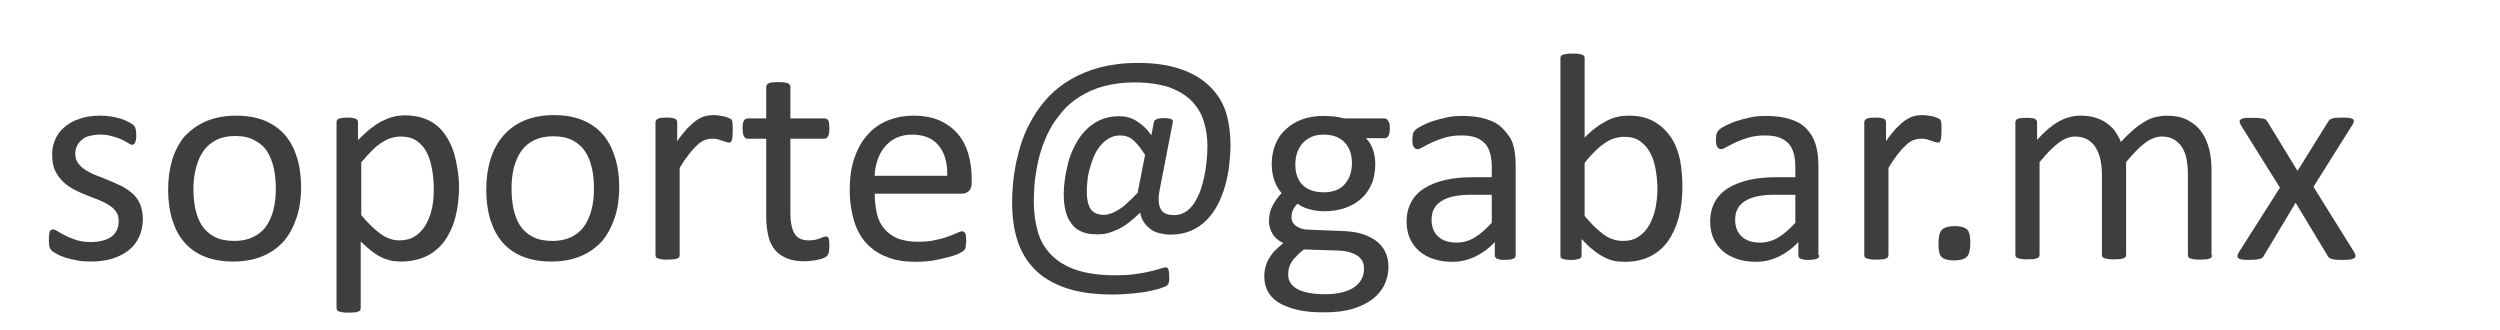
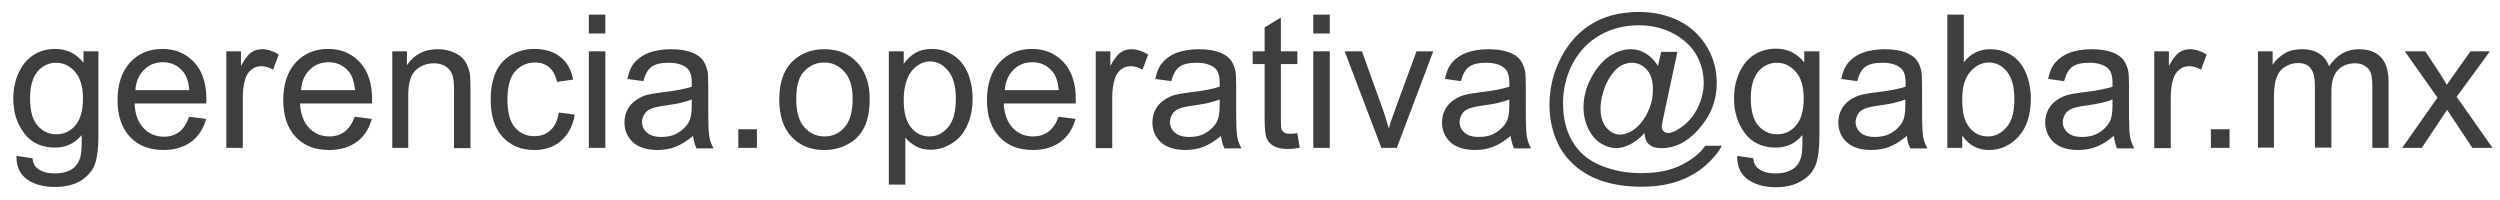
- <svg xmlns="http://www.w3.org/2000/svg" version="1.1" id="Capa_1" x="0px" y="0px" viewBox="0 0 91 12" style="enable-background:new 0 0 91 12;" xml:space="preserve">
+ <svg xmlns="http://www.w3.org/2000/svg" version="1.1" id="Capa_1" x="0px" y="0px" viewBox="0 0 94 7.5" style="enable-background:new 0 0 94 7.5;" xml:space="preserve">
  <style type="text/css">
	.st0{fill:#3F3E3E;}
</style>
  <g>
-     <path class="st0" d="M5.2,7.97c0,0.25-0.05,0.47-0.14,0.66C4.97,8.83,4.84,8.99,4.67,9.12s-0.37,0.23-0.6,0.3s-0.49,0.1-0.77,0.1   c-0.17,0-0.34-0.01-0.49-0.04c-0.16-0.03-0.29-0.06-0.42-0.1C2.27,9.34,2.16,9.3,2.08,9.25S1.93,9.17,1.89,9.13S1.82,9.05,1.8,8.98   S1.78,8.83,1.78,8.72c0-0.07,0-0.13,0.01-0.17C1.79,8.5,1.8,8.46,1.81,8.43s0.03-0.05,0.05-0.06C1.88,8.36,1.9,8.35,1.93,8.35   c0.04,0,0.1,0.02,0.17,0.07c0.08,0.05,0.17,0.1,0.29,0.16c0.11,0.06,0.25,0.11,0.4,0.16c0.15,0.05,0.33,0.07,0.53,0.07   c0.15,0,0.29-0.02,0.41-0.05s0.23-0.08,0.32-0.14S4.2,8.48,4.25,8.38c0.05-0.1,0.07-0.21,0.07-0.34c0-0.14-0.03-0.25-0.1-0.34   C4.15,7.6,4.06,7.52,3.94,7.45C3.83,7.38,3.7,7.32,3.55,7.26S3.26,7.15,3.11,7.09c-0.15-0.06-0.3-0.13-0.45-0.21   C2.52,6.8,2.39,6.71,2.28,6.6S2.07,6.35,2,6.2c-0.07-0.15-0.1-0.34-0.1-0.55C1.89,5.46,1.93,5.27,2,5.1   c0.07-0.17,0.18-0.33,0.33-0.46s0.33-0.24,0.55-0.31c0.22-0.08,0.48-0.12,0.77-0.12c0.13,0,0.26,0.01,0.39,0.03   s0.25,0.05,0.35,0.08c0.1,0.03,0.19,0.07,0.27,0.11c0.07,0.04,0.13,0.07,0.17,0.1C4.86,4.56,4.89,4.58,4.9,4.6   c0.01,0.02,0.02,0.05,0.03,0.07c0.01,0.03,0.01,0.06,0.02,0.1c0,0.04,0.01,0.09,0.01,0.15c0,0.06,0,0.11-0.01,0.16   C4.94,5.12,4.93,5.16,4.92,5.19C4.9,5.22,4.89,5.24,4.87,5.25S4.83,5.27,4.81,5.27c-0.03,0-0.08-0.02-0.14-0.06   S4.53,5.13,4.43,5.08S4.22,5,4.09,4.96C3.96,4.92,3.81,4.9,3.65,4.9c-0.15,0-0.28,0.02-0.4,0.05S3.04,5.03,2.97,5.1   C2.89,5.16,2.84,5.23,2.8,5.32C2.76,5.4,2.74,5.5,2.74,5.6c0,0.14,0.04,0.26,0.11,0.35S3.01,6.13,3.13,6.2s0.25,0.14,0.39,0.19   s0.3,0.12,0.45,0.18c0.15,0.06,0.3,0.13,0.45,0.2c0.15,0.08,0.28,0.17,0.4,0.27s0.21,0.24,0.28,0.39C5.16,7.58,5.2,7.76,5.2,7.97z" />
-     <path class="st0" d="M10.96,6.82c0,0.39-0.05,0.76-0.16,1.09s-0.26,0.62-0.46,0.86C10.13,9,9.88,9.19,9.57,9.32   c-0.31,0.13-0.67,0.2-1.08,0.2c-0.4,0-0.74-0.06-1.04-0.18c-0.3-0.12-0.54-0.29-0.74-0.52s-0.34-0.5-0.44-0.82s-0.15-0.69-0.15-1.1   c0-0.39,0.05-0.76,0.15-1.09c0.1-0.33,0.26-0.62,0.46-0.86C6.95,4.73,7.2,4.54,7.51,4.41c0.31-0.13,0.67-0.2,1.08-0.2   c0.4,0,0.74,0.06,1.04,0.18c0.29,0.12,0.54,0.29,0.74,0.52c0.2,0.23,0.34,0.5,0.44,0.82C10.91,6.05,10.96,6.41,10.96,6.82z    M10.04,6.88c0-0.26-0.02-0.51-0.07-0.74S9.84,5.7,9.73,5.52S9.46,5.21,9.27,5.11C9.08,5,8.84,4.95,8.56,4.95   C8.29,4.95,8.07,5,7.88,5.09C7.69,5.19,7.53,5.32,7.41,5.49c-0.12,0.17-0.21,0.37-0.27,0.6S7.04,6.58,7.04,6.85   c0,0.26,0.02,0.51,0.07,0.75c0.05,0.23,0.13,0.44,0.24,0.61s0.27,0.31,0.46,0.41c0.19,0.1,0.43,0.15,0.72,0.15   c0.26,0,0.49-0.05,0.68-0.14C9.4,8.54,9.56,8.41,9.68,8.25c0.12-0.17,0.21-0.37,0.27-0.6C10.01,7.41,10.04,7.16,10.04,6.88z" />
-     <path class="st0" d="M16.71,6.79c0,0.42-0.05,0.8-0.14,1.14c-0.09,0.34-0.23,0.62-0.4,0.86c-0.18,0.23-0.4,0.42-0.66,0.54   s-0.56,0.19-0.9,0.19c-0.14,0-0.28-0.01-0.4-0.04c-0.12-0.03-0.24-0.07-0.36-0.13c-0.12-0.06-0.23-0.14-0.35-0.23   c-0.11-0.09-0.24-0.2-0.37-0.33v2.42c0,0.03-0.01,0.05-0.02,0.08s-0.04,0.04-0.07,0.05s-0.08,0.03-0.13,0.03s-0.13,0.01-0.22,0.01   c-0.09,0-0.16,0-0.21-0.01s-0.1-0.02-0.14-0.03c-0.03-0.01-0.06-0.03-0.07-0.05c-0.01-0.02-0.02-0.05-0.02-0.08V4.45   c0-0.03,0.01-0.06,0.02-0.08s0.03-0.04,0.06-0.05c0.03-0.01,0.07-0.02,0.12-0.03c0.05,0,0.11-0.01,0.18-0.01   c0.08,0,0.14,0,0.19,0.01c0.05,0.01,0.09,0.02,0.12,0.03c0.03,0.01,0.05,0.03,0.07,0.05c0.01,0.02,0.02,0.05,0.02,0.08V5.1   c0.15-0.15,0.29-0.28,0.42-0.39c0.14-0.11,0.27-0.2,0.41-0.28c0.14-0.07,0.28-0.13,0.42-0.17c0.14-0.04,0.3-0.06,0.46-0.06   c0.35,0,0.65,0.07,0.9,0.2s0.45,0.32,0.6,0.56c0.16,0.24,0.27,0.51,0.34,0.82S16.71,6.44,16.71,6.79z M15.79,6.9   c0-0.25-0.02-0.49-0.06-0.72c-0.04-0.23-0.1-0.44-0.19-0.62s-0.21-0.32-0.37-0.43c-0.15-0.11-0.35-0.16-0.58-0.16   c-0.12,0-0.23,0.02-0.34,0.05c-0.11,0.03-0.23,0.09-0.34,0.16c-0.12,0.07-0.24,0.17-0.36,0.29s-0.26,0.27-0.4,0.44v1.92   c0.25,0.3,0.48,0.52,0.7,0.68c0.22,0.16,0.45,0.24,0.69,0.24c0.22,0,0.42-0.05,0.58-0.16s0.29-0.25,0.39-0.43   c0.1-0.18,0.17-0.38,0.22-0.6C15.77,7.35,15.79,7.12,15.79,6.9z" />
-     <path class="st0" d="M22.54,6.82c0,0.39-0.05,0.76-0.16,1.09s-0.26,0.62-0.46,0.86C21.71,9,21.46,9.19,21.15,9.32   c-0.31,0.13-0.67,0.2-1.08,0.2c-0.4,0-0.74-0.06-1.04-0.18c-0.3-0.12-0.54-0.29-0.74-0.52s-0.34-0.5-0.44-0.82s-0.15-0.69-0.15-1.1   c0-0.39,0.05-0.76,0.15-1.09c0.1-0.33,0.26-0.62,0.46-0.86c0.21-0.24,0.46-0.43,0.77-0.56c0.31-0.13,0.67-0.2,1.08-0.2   c0.4,0,0.74,0.06,1.04,0.18c0.29,0.12,0.54,0.29,0.74,0.52c0.2,0.23,0.34,0.5,0.44,0.82C22.49,6.05,22.54,6.41,22.54,6.82z    M21.62,6.88c0-0.26-0.02-0.51-0.07-0.74s-0.13-0.44-0.24-0.61s-0.26-0.31-0.46-0.42c-0.19-0.1-0.43-0.15-0.72-0.15   c-0.26,0-0.49,0.05-0.68,0.14c-0.19,0.09-0.35,0.22-0.47,0.39c-0.12,0.17-0.21,0.37-0.27,0.6s-0.09,0.49-0.09,0.76   c0,0.26,0.02,0.51,0.07,0.75c0.05,0.23,0.13,0.44,0.24,0.61s0.27,0.31,0.46,0.41c0.19,0.1,0.43,0.15,0.72,0.15   c0.26,0,0.49-0.05,0.68-0.14c0.19-0.09,0.35-0.22,0.47-0.39c0.12-0.17,0.21-0.37,0.27-0.6C21.59,7.41,21.62,7.16,21.62,6.88z" />
-     <path class="st0" d="M26.67,4.77c0,0.08,0,0.15-0.01,0.2c0,0.05-0.01,0.1-0.02,0.13s-0.02,0.05-0.04,0.07   c-0.02,0.02-0.04,0.02-0.07,0.02s-0.06-0.01-0.1-0.02c-0.04-0.02-0.09-0.03-0.14-0.05c-0.05-0.02-0.11-0.03-0.17-0.05   s-0.13-0.02-0.21-0.02c-0.09,0-0.18,0.02-0.26,0.05s-0.18,0.09-0.27,0.18c-0.09,0.08-0.19,0.19-0.3,0.33s-0.22,0.3-0.34,0.5v3.18   c0,0.03-0.01,0.05-0.02,0.07s-0.04,0.04-0.07,0.05s-0.08,0.03-0.13,0.03s-0.13,0.01-0.22,0.01c-0.09,0-0.16,0-0.21-0.01   s-0.1-0.02-0.14-0.03c-0.03-0.01-0.06-0.03-0.07-0.05c-0.01-0.02-0.02-0.04-0.02-0.07V4.45c0-0.03,0.01-0.05,0.02-0.07   s0.03-0.04,0.06-0.05C23.96,4.31,24,4.3,24.05,4.29c0.05,0,0.12-0.01,0.2-0.01c0.08,0,0.14,0,0.2,0.01   c0.05,0.01,0.09,0.02,0.12,0.03c0.03,0.02,0.05,0.03,0.06,0.05c0.01,0.02,0.02,0.04,0.02,0.07v0.7c0.13-0.19,0.26-0.35,0.37-0.47   c0.12-0.12,0.23-0.22,0.33-0.29c0.1-0.07,0.21-0.12,0.31-0.15c0.1-0.03,0.2-0.04,0.31-0.04c0.05,0,0.1,0,0.16,0.01   c0.06,0.01,0.12,0.02,0.19,0.03c0.06,0.01,0.12,0.03,0.17,0.05c0.05,0.02,0.09,0.04,0.11,0.05s0.04,0.04,0.04,0.05   c0.01,0.02,0.01,0.04,0.02,0.06c0,0.02,0.01,0.06,0.01,0.11C26.67,4.62,26.67,4.69,26.67,4.77z" />
-     <path class="st0" d="M30.19,8.93c0,0.1-0.01,0.19-0.02,0.25c-0.01,0.06-0.04,0.11-0.06,0.13s-0.07,0.06-0.13,0.08   c-0.06,0.03-0.12,0.05-0.2,0.06c-0.07,0.02-0.15,0.03-0.23,0.04s-0.16,0.02-0.25,0.02c-0.25,0-0.47-0.03-0.64-0.1   s-0.33-0.17-0.44-0.3c-0.11-0.13-0.2-0.3-0.25-0.51c-0.05-0.21-0.08-0.45-0.08-0.73V5.05h-0.68c-0.05,0-0.1-0.03-0.13-0.09   s-0.05-0.15-0.05-0.28c0-0.07,0-0.12,0.01-0.17c0.01-0.05,0.02-0.08,0.04-0.12s0.03-0.05,0.06-0.06c0.02-0.01,0.05-0.02,0.08-0.02   h0.67V3.16c0-0.02,0.01-0.05,0.02-0.07c0.01-0.02,0.04-0.04,0.07-0.06c0.03-0.02,0.08-0.03,0.14-0.03   c0.06-0.01,0.13-0.01,0.21-0.01c0.09,0,0.16,0,0.22,0.01c0.06,0.01,0.1,0.02,0.13,0.03c0.03,0.02,0.06,0.04,0.07,0.06   s0.02,0.04,0.02,0.07v1.15h1.24c0.03,0,0.05,0.01,0.08,0.02s0.04,0.03,0.06,0.06c0.02,0.03,0.03,0.07,0.03,0.12s0.01,0.1,0.01,0.17   c0,0.13-0.02,0.22-0.05,0.28s-0.08,0.09-0.13,0.09h-1.24v2.7c0,0.33,0.05,0.58,0.15,0.75c0.1,0.17,0.27,0.25,0.53,0.25   c0.08,0,0.16-0.01,0.22-0.02c0.06-0.02,0.12-0.03,0.17-0.05s0.09-0.04,0.13-0.05c0.04-0.02,0.07-0.02,0.1-0.02   c0.02,0,0.04,0,0.05,0.01c0.02,0.01,0.03,0.03,0.04,0.05c0.01,0.03,0.02,0.06,0.02,0.1S30.19,8.87,30.19,8.93z" />
-     <path class="st0" d="M35.37,6.66c0,0.14-0.04,0.24-0.11,0.3c-0.07,0.06-0.15,0.09-0.24,0.09h-3.18c0,0.27,0.03,0.51,0.08,0.73   c0.05,0.21,0.14,0.4,0.27,0.55s0.29,0.27,0.49,0.35c0.2,0.08,0.45,0.12,0.74,0.12c0.23,0,0.44-0.02,0.62-0.06   c0.18-0.04,0.34-0.08,0.47-0.13c0.13-0.05,0.24-0.09,0.32-0.13c0.08-0.04,0.15-0.06,0.19-0.06c0.02,0,0.05,0.01,0.07,0.02   c0.02,0.01,0.03,0.03,0.05,0.06c0.01,0.03,0.02,0.06,0.02,0.11s0.01,0.1,0.01,0.16c0,0.05,0,0.09-0.01,0.12S35.15,8.97,35.15,9   c0,0.03-0.01,0.05-0.03,0.07c-0.01,0.02-0.03,0.04-0.05,0.06C35.05,9.15,35,9.18,34.9,9.23s-0.22,0.09-0.38,0.13   s-0.33,0.08-0.53,0.12c-0.2,0.03-0.42,0.05-0.65,0.05c-0.4,0-0.75-0.05-1.04-0.17c-0.3-0.11-0.55-0.28-0.75-0.49   s-0.36-0.49-0.46-0.82c-0.1-0.33-0.16-0.71-0.16-1.15c0-0.42,0.05-0.79,0.16-1.12s0.26-0.61,0.46-0.84C31.75,4.7,32,4.52,32.28,4.4   c0.29-0.12,0.61-0.19,0.96-0.19c0.38,0,0.7,0.06,0.97,0.18c0.27,0.12,0.49,0.29,0.66,0.49s0.3,0.45,0.38,0.73   c0.08,0.28,0.12,0.57,0.12,0.89V6.66z M34.48,6.4c0.01-0.47-0.09-0.83-0.31-1.1c-0.22-0.27-0.54-0.4-0.97-0.4   c-0.22,0-0.41,0.04-0.58,0.12c-0.17,0.08-0.3,0.19-0.42,0.33c-0.11,0.14-0.2,0.29-0.26,0.48c-0.06,0.18-0.1,0.37-0.1,0.57H34.48z" />
-     <path class="st0" d="M44.79,5.29c0,0.24-0.02,0.49-0.05,0.75c-0.03,0.25-0.08,0.5-0.15,0.74s-0.16,0.47-0.27,0.68   s-0.25,0.4-0.41,0.56c-0.16,0.16-0.35,0.29-0.56,0.38c-0.21,0.09-0.46,0.14-0.73,0.14c-0.15,0-0.28-0.02-0.41-0.05   s-0.24-0.08-0.33-0.15s-0.18-0.15-0.24-0.25c-0.07-0.1-0.11-0.22-0.14-0.35C41.36,7.88,41.22,8,41.09,8.1   c-0.13,0.1-0.27,0.19-0.4,0.25s-0.26,0.11-0.38,0.14c-0.12,0.03-0.24,0.04-0.36,0.04c-0.15,0-0.29-0.01-0.41-0.04   s-0.22-0.08-0.31-0.13C39.14,8.3,39.06,8.22,39,8.14s-0.12-0.18-0.16-0.29s-0.07-0.22-0.09-0.35s-0.03-0.27-0.03-0.42   c0-0.15,0.01-0.33,0.04-0.53c0.02-0.2,0.07-0.4,0.12-0.62s0.14-0.42,0.24-0.62s0.22-0.38,0.37-0.54c0.15-0.16,0.32-0.29,0.53-0.39   s0.44-0.15,0.71-0.15c0.11,0,0.22,0.01,0.33,0.04c0.11,0.03,0.21,0.07,0.3,0.13c0.1,0.06,0.19,0.13,0.28,0.21s0.18,0.19,0.27,0.31   l0.09-0.47c0.01-0.05,0.05-0.09,0.1-0.11c0.05-0.03,0.14-0.04,0.28-0.04c0.06,0,0.12,0,0.16,0.01c0.04,0.01,0.08,0.02,0.1,0.03   s0.04,0.03,0.05,0.05c0.01,0.02,0.01,0.04,0,0.06l-0.48,2.47c-0.06,0.31-0.04,0.54,0.04,0.69s0.25,0.22,0.49,0.22   c0.15,0,0.28-0.04,0.4-0.11s0.22-0.17,0.31-0.3s0.16-0.27,0.23-0.44c0.06-0.17,0.11-0.34,0.15-0.53s0.07-0.37,0.09-0.57   s0.03-0.38,0.03-0.56c0-0.31-0.04-0.61-0.13-0.89c-0.08-0.28-0.23-0.53-0.43-0.74s-0.48-0.38-0.82-0.51C42.24,3.07,41.81,3,41.3,3   c-0.42,0-0.8,0.05-1.13,0.14c-0.33,0.09-0.62,0.22-0.87,0.38s-0.47,0.34-0.64,0.55S38.32,4.5,38.2,4.74   c-0.12,0.23-0.22,0.47-0.3,0.72s-0.13,0.48-0.17,0.71s-0.07,0.44-0.08,0.64c-0.01,0.2-0.02,0.37-0.02,0.51   c0,0.4,0.05,0.76,0.14,1.09c0.09,0.33,0.25,0.61,0.48,0.85s0.53,0.43,0.91,0.56s0.86,0.2,1.43,0.2c0.26,0,0.5-0.01,0.71-0.04   s0.4-0.06,0.55-0.1c0.16-0.03,0.28-0.07,0.38-0.1s0.16-0.05,0.2-0.05c0.02,0,0.04,0.01,0.06,0.02c0.02,0.01,0.03,0.03,0.04,0.06   c0.01,0.03,0.02,0.06,0.02,0.1s0.01,0.09,0.01,0.15c0,0.05,0,0.09,0,0.12c0,0.03-0.01,0.06-0.01,0.09   c-0.01,0.03-0.02,0.05-0.03,0.07c-0.01,0.02-0.03,0.04-0.05,0.06s-0.08,0.04-0.19,0.08c-0.1,0.04-0.24,0.07-0.41,0.11   c-0.17,0.04-0.38,0.07-0.61,0.09s-0.49,0.04-0.77,0.04c-0.67,0-1.24-0.08-1.7-0.24c-0.46-0.16-0.84-0.38-1.13-0.68   c-0.29-0.29-0.5-0.65-0.63-1.06s-0.19-0.87-0.19-1.38c0-0.19,0.01-0.4,0.03-0.64c0.02-0.24,0.06-0.5,0.11-0.77   c0.06-0.27,0.13-0.55,0.23-0.84c0.1-0.28,0.23-0.56,0.39-0.83c0.16-0.27,0.35-0.53,0.58-0.77c0.23-0.24,0.5-0.45,0.81-0.63   c0.31-0.18,0.66-0.32,1.06-0.43c0.4-0.1,0.85-0.16,1.36-0.16c0.59,0,1.09,0.07,1.52,0.21c0.43,0.14,0.78,0.34,1.06,0.6   s0.49,0.57,0.62,0.94C44.73,4.42,44.79,4.84,44.79,5.29z M41.68,5.64c-0.14-0.23-0.28-0.4-0.42-0.53s-0.31-0.18-0.49-0.18   c-0.15,0-0.29,0.04-0.41,0.11s-0.23,0.17-0.32,0.28s-0.17,0.25-0.23,0.39c-0.06,0.15-0.11,0.3-0.15,0.45   c-0.04,0.15-0.07,0.3-0.08,0.45C39.56,6.77,39.56,6.89,39.56,7c0,0.26,0.05,0.47,0.14,0.61c0.1,0.14,0.26,0.21,0.48,0.21   c0.09,0,0.17-0.02,0.26-0.05s0.18-0.08,0.28-0.14s0.21-0.14,0.32-0.25c0.11-0.1,0.24-0.22,0.37-0.36L41.68,5.64z" />
-     <path class="st0" d="M50.59,4.67c0,0.12-0.02,0.22-0.05,0.27C50.51,5,50.46,5.03,50.41,5.03h-0.69c0.13,0.13,0.21,0.27,0.26,0.43   c0.05,0.16,0.08,0.32,0.08,0.49c0,0.28-0.04,0.53-0.13,0.74s-0.22,0.4-0.38,0.54c-0.17,0.15-0.36,0.26-0.59,0.34   c-0.23,0.08-0.48,0.12-0.76,0.12c-0.2,0-0.38-0.03-0.56-0.08c-0.18-0.05-0.31-0.12-0.41-0.2c-0.06,0.06-0.12,0.14-0.16,0.22   c-0.04,0.08-0.06,0.18-0.06,0.29c0,0.12,0.06,0.23,0.17,0.31c0.12,0.08,0.27,0.13,0.46,0.13l1.26,0.05   c0.24,0.01,0.46,0.04,0.66,0.1c0.2,0.06,0.37,0.14,0.52,0.25s0.26,0.24,0.34,0.4s0.12,0.34,0.12,0.56c0,0.22-0.05,0.43-0.14,0.63   c-0.09,0.2-0.24,0.38-0.43,0.53c-0.19,0.15-0.44,0.27-0.73,0.36s-0.65,0.13-1.05,0.13c-0.39,0-0.72-0.03-1-0.1   c-0.27-0.07-0.5-0.16-0.67-0.27s-0.3-0.25-0.38-0.41s-0.12-0.33-0.12-0.52c0-0.12,0.01-0.23,0.04-0.34   c0.03-0.11,0.07-0.22,0.13-0.32c0.06-0.1,0.13-0.2,0.22-0.29c0.09-0.09,0.19-0.18,0.3-0.27c-0.18-0.09-0.31-0.2-0.39-0.34   c-0.08-0.14-0.13-0.28-0.13-0.44c0-0.22,0.04-0.41,0.13-0.58s0.2-0.33,0.33-0.46c-0.11-0.13-0.2-0.28-0.26-0.45   c-0.06-0.17-0.1-0.37-0.1-0.6c0-0.28,0.05-0.52,0.14-0.74s0.22-0.4,0.39-0.55s0.36-0.27,0.59-0.35c0.23-0.08,0.48-0.12,0.75-0.12   c0.15,0,0.28,0.01,0.41,0.02c0.13,0.02,0.25,0.04,0.36,0.07h1.46c0.06,0,0.11,0.03,0.14,0.09C50.58,4.46,50.59,4.55,50.59,4.67z    M49.65,9.78c0-0.21-0.08-0.37-0.25-0.48c-0.17-0.11-0.4-0.17-0.69-0.18l-1.25-0.04c-0.11,0.09-0.21,0.17-0.28,0.26   C47.1,9.41,47.04,9.49,47,9.56s-0.07,0.15-0.09,0.22C46.9,9.85,46.89,9.92,46.89,10c0,0.23,0.12,0.41,0.35,0.53   s0.57,0.18,0.99,0.18c0.27,0,0.49-0.03,0.67-0.08c0.18-0.05,0.33-0.12,0.44-0.21s0.19-0.18,0.24-0.3   C49.63,10.01,49.65,9.9,49.65,9.78z M49.21,5.95c0-0.33-0.09-0.59-0.27-0.77C48.76,4.99,48.5,4.9,48.17,4.9   c-0.17,0-0.32,0.03-0.45,0.09c-0.13,0.06-0.23,0.14-0.32,0.24c-0.08,0.1-0.15,0.22-0.19,0.35c-0.04,0.13-0.06,0.27-0.06,0.41   c0,0.32,0.09,0.57,0.27,0.75C47.6,6.91,47.86,7,48.18,7c0.18,0,0.33-0.03,0.46-0.08s0.24-0.13,0.32-0.23   c0.08-0.1,0.15-0.21,0.19-0.34C49.19,6.22,49.21,6.09,49.21,5.95z" />
-     <path class="st0" d="M55.17,9.29c0,0.04-0.01,0.08-0.04,0.1s-0.07,0.04-0.12,0.05c-0.05,0.01-0.12,0.02-0.22,0.02   c-0.09,0-0.17,0-0.22-0.02c-0.06-0.01-0.1-0.03-0.12-0.05s-0.04-0.05-0.04-0.1V8.81c-0.21,0.23-0.45,0.4-0.71,0.53   c-0.26,0.12-0.53,0.19-0.82,0.19c-0.25,0-0.48-0.03-0.69-0.1c-0.21-0.07-0.38-0.16-0.53-0.29c-0.14-0.12-0.26-0.28-0.34-0.46   c-0.08-0.18-0.12-0.39-0.12-0.62c0-0.27,0.06-0.51,0.17-0.71c0.11-0.2,0.27-0.37,0.48-0.5s0.46-0.23,0.76-0.3s0.64-0.1,1.02-0.1   h0.67V6.07c0-0.19-0.02-0.35-0.06-0.49s-0.1-0.26-0.19-0.36C53.95,5.12,53.84,5.05,53.7,5c-0.14-0.05-0.31-0.07-0.52-0.07   c-0.22,0-0.41,0.03-0.59,0.08c-0.17,0.05-0.33,0.11-0.46,0.17c-0.13,0.06-0.24,0.12-0.33,0.17c-0.09,0.05-0.15,0.08-0.2,0.08   c-0.03,0-0.05-0.01-0.08-0.02c-0.02-0.01-0.04-0.04-0.06-0.06c-0.02-0.03-0.03-0.07-0.04-0.11s-0.01-0.09-0.01-0.15   c0-0.09,0.01-0.16,0.02-0.21c0.01-0.05,0.04-0.1,0.09-0.15c0.05-0.05,0.13-0.1,0.25-0.16s0.25-0.12,0.41-0.17s0.32-0.09,0.5-0.13   s0.37-0.05,0.55-0.05c0.35,0,0.64,0.04,0.89,0.12s0.44,0.19,0.59,0.35S55,5.02,55.07,5.24s0.1,0.49,0.1,0.79V9.29z M54.29,7.09   h-0.76c-0.24,0-0.45,0.02-0.63,0.06s-0.33,0.1-0.45,0.18c-0.12,0.08-0.21,0.18-0.26,0.29c-0.06,0.11-0.08,0.24-0.08,0.39   c0,0.25,0.08,0.45,0.24,0.6c0.16,0.15,0.38,0.22,0.67,0.22c0.23,0,0.45-0.06,0.65-0.18c0.2-0.12,0.41-0.3,0.63-0.54V7.09z" />
-     <path class="st0" d="M61.24,6.81c0,0.42-0.05,0.79-0.14,1.13c-0.09,0.33-0.23,0.62-0.4,0.86c-0.18,0.24-0.4,0.42-0.65,0.54   s-0.55,0.19-0.89,0.19c-0.15,0-0.3-0.01-0.43-0.04c-0.13-0.03-0.26-0.08-0.38-0.15c-0.13-0.07-0.25-0.15-0.38-0.26   c-0.13-0.1-0.26-0.23-0.4-0.38v0.59c0,0.03-0.01,0.05-0.02,0.08s-0.04,0.04-0.07,0.05s-0.07,0.02-0.12,0.03   c-0.05,0.01-0.11,0.01-0.19,0.01c-0.07,0-0.13,0-0.18-0.01s-0.09-0.02-0.12-0.03s-0.05-0.03-0.06-0.05S56.8,9.32,56.8,9.29V2.11   c0-0.03,0.01-0.05,0.02-0.07c0.01-0.02,0.04-0.04,0.07-0.05c0.03-0.01,0.08-0.02,0.14-0.03c0.06-0.01,0.13-0.01,0.21-0.01   c0.09,0,0.16,0,0.22,0.01c0.06,0.01,0.1,0.02,0.13,0.03c0.03,0.01,0.06,0.03,0.07,0.05s0.02,0.05,0.02,0.07v2.9   c0.14-0.15,0.28-0.27,0.42-0.37c0.13-0.1,0.27-0.18,0.4-0.25s0.26-0.11,0.39-0.14s0.27-0.04,0.41-0.04c0.35,0,0.65,0.07,0.9,0.21   c0.25,0.14,0.45,0.33,0.61,0.56c0.16,0.23,0.27,0.51,0.34,0.82C61.21,6.12,61.24,6.46,61.24,6.81z M60.33,6.91   c0-0.25-0.02-0.49-0.06-0.72c-0.04-0.23-0.1-0.44-0.2-0.62c-0.09-0.18-0.22-0.32-0.37-0.43s-0.35-0.16-0.58-0.16   c-0.12,0-0.23,0.02-0.34,0.05c-0.11,0.03-0.23,0.09-0.34,0.16c-0.12,0.08-0.23,0.17-0.36,0.29c-0.12,0.12-0.26,0.27-0.4,0.45v1.93   c0.25,0.3,0.48,0.52,0.7,0.68c0.22,0.16,0.46,0.23,0.7,0.23c0.22,0,0.41-0.05,0.57-0.16c0.16-0.11,0.29-0.25,0.39-0.43   c0.1-0.18,0.17-0.38,0.22-0.6C60.3,7.36,60.33,7.13,60.33,6.91z" />
-     <path class="st0" d="M66.22,9.29c0,0.04-0.01,0.08-0.04,0.1s-0.07,0.04-0.12,0.05c-0.05,0.01-0.12,0.02-0.22,0.02   c-0.09,0-0.17,0-0.22-0.02c-0.06-0.01-0.1-0.03-0.12-0.05s-0.04-0.05-0.04-0.1V8.81c-0.21,0.23-0.45,0.4-0.71,0.53   c-0.26,0.12-0.53,0.19-0.82,0.19c-0.25,0-0.48-0.03-0.69-0.1c-0.21-0.07-0.38-0.16-0.53-0.29c-0.14-0.12-0.26-0.28-0.34-0.46   c-0.08-0.18-0.12-0.39-0.12-0.62c0-0.27,0.06-0.51,0.17-0.71c0.11-0.2,0.27-0.37,0.48-0.5s0.46-0.23,0.76-0.3s0.64-0.1,1.02-0.1   h0.67V6.07c0-0.19-0.02-0.35-0.06-0.49s-0.1-0.26-0.19-0.36C65,5.12,64.89,5.05,64.75,5c-0.14-0.05-0.31-0.07-0.52-0.07   c-0.22,0-0.41,0.03-0.59,0.08c-0.17,0.05-0.33,0.11-0.46,0.17c-0.13,0.06-0.24,0.12-0.33,0.17c-0.09,0.05-0.15,0.08-0.2,0.08   c-0.03,0-0.05-0.01-0.08-0.02c-0.02-0.01-0.04-0.04-0.06-0.06c-0.02-0.03-0.03-0.07-0.04-0.11s-0.01-0.09-0.01-0.15   c0-0.09,0.01-0.16,0.02-0.21c0.01-0.05,0.04-0.1,0.09-0.15c0.05-0.05,0.13-0.1,0.25-0.16s0.25-0.12,0.41-0.17s0.32-0.09,0.5-0.13   s0.37-0.05,0.55-0.05c0.35,0,0.64,0.04,0.89,0.12s0.44,0.19,0.59,0.35s0.26,0.34,0.33,0.57s0.1,0.49,0.1,0.79V9.29z M65.34,7.09   h-0.76c-0.24,0-0.45,0.02-0.63,0.06s-0.33,0.1-0.45,0.18c-0.12,0.08-0.21,0.18-0.26,0.29c-0.06,0.11-0.08,0.24-0.08,0.39   c0,0.25,0.08,0.45,0.24,0.6c0.16,0.15,0.38,0.22,0.67,0.22c0.23,0,0.45-0.06,0.65-0.18c0.2-0.12,0.41-0.3,0.63-0.54V7.09z" />
-     <path class="st0" d="M70.67,4.77c0,0.08,0,0.15-0.01,0.2c0,0.05-0.01,0.1-0.02,0.13s-0.02,0.05-0.04,0.07   c-0.02,0.02-0.04,0.02-0.07,0.02s-0.06-0.01-0.1-0.02c-0.04-0.02-0.09-0.03-0.14-0.05c-0.05-0.02-0.11-0.03-0.17-0.05   s-0.13-0.02-0.21-0.02c-0.09,0-0.18,0.02-0.26,0.05s-0.18,0.09-0.27,0.18c-0.09,0.08-0.19,0.19-0.3,0.33s-0.22,0.3-0.34,0.5v3.18   c0,0.03-0.01,0.05-0.02,0.07s-0.04,0.04-0.07,0.05s-0.08,0.03-0.13,0.03s-0.13,0.01-0.22,0.01c-0.09,0-0.16,0-0.21-0.01   s-0.1-0.02-0.14-0.03c-0.03-0.01-0.06-0.03-0.07-0.05c-0.01-0.02-0.02-0.04-0.02-0.07V4.45c0-0.03,0.01-0.05,0.02-0.07   s0.03-0.04,0.06-0.05C67.96,4.31,68,4.3,68.05,4.29c0.05,0,0.12-0.01,0.2-0.01c0.08,0,0.14,0,0.2,0.01   c0.05,0.01,0.09,0.02,0.12,0.03c0.03,0.02,0.05,0.03,0.06,0.05c0.01,0.02,0.02,0.04,0.02,0.07v0.7c0.13-0.19,0.26-0.35,0.37-0.47   c0.12-0.12,0.23-0.22,0.33-0.29c0.1-0.07,0.21-0.12,0.31-0.15c0.1-0.03,0.2-0.04,0.31-0.04c0.05,0,0.1,0,0.16,0.01   c0.06,0.01,0.12,0.02,0.19,0.03c0.06,0.01,0.12,0.03,0.17,0.05c0.05,0.02,0.09,0.04,0.11,0.05s0.04,0.04,0.04,0.05   c0.01,0.02,0.01,0.04,0.02,0.06c0,0.02,0.01,0.06,0.01,0.11C70.67,4.62,70.67,4.69,70.67,4.77z" />
-     <path class="st0" d="M71.72,8.84c0,0.25-0.04,0.42-0.13,0.51c-0.08,0.08-0.24,0.13-0.46,0.13c-0.21,0-0.36-0.04-0.45-0.12   s-0.12-0.25-0.12-0.49c0-0.25,0.04-0.42,0.13-0.51c0.08-0.08,0.24-0.13,0.46-0.13c0.21,0,0.36,0.04,0.45,0.12   C71.68,8.42,71.72,8.59,71.72,8.84z" />
-     <path class="st0" d="M80.52,9.29c0,0.03-0.01,0.05-0.02,0.07s-0.04,0.04-0.07,0.05s-0.08,0.03-0.13,0.03s-0.13,0.01-0.21,0.01   c-0.09,0-0.16,0-0.22-0.01s-0.1-0.02-0.14-0.03c-0.03-0.01-0.06-0.03-0.07-0.05s-0.02-0.04-0.02-0.07V6.35   c0-0.2-0.02-0.39-0.05-0.56s-0.09-0.31-0.17-0.44c-0.08-0.12-0.18-0.21-0.3-0.28s-0.27-0.1-0.43-0.1c-0.2,0-0.41,0.08-0.62,0.24   c-0.21,0.16-0.43,0.39-0.68,0.69v3.38c0,0.03-0.01,0.05-0.02,0.07s-0.04,0.04-0.07,0.05c-0.03,0.01-0.08,0.03-0.14,0.03   s-0.13,0.01-0.21,0.01c-0.08,0-0.15,0-0.21-0.01c-0.06-0.01-0.11-0.02-0.14-0.03c-0.03-0.01-0.06-0.03-0.07-0.05   c-0.01-0.02-0.02-0.04-0.02-0.07V6.35c0-0.2-0.02-0.39-0.06-0.56s-0.1-0.31-0.18-0.44c-0.08-0.12-0.18-0.21-0.3-0.28   c-0.12-0.06-0.26-0.1-0.43-0.1c-0.2,0-0.41,0.08-0.62,0.24c-0.21,0.16-0.43,0.39-0.68,0.69v3.38c0,0.03-0.01,0.05-0.02,0.07   s-0.04,0.04-0.07,0.05s-0.08,0.03-0.13,0.03s-0.13,0.01-0.22,0.01c-0.09,0-0.16,0-0.21-0.01s-0.1-0.02-0.14-0.03   c-0.03-0.01-0.06-0.03-0.07-0.05c-0.01-0.02-0.02-0.04-0.02-0.07V4.45c0-0.03,0.01-0.05,0.02-0.07s0.03-0.04,0.06-0.05   c0.03-0.02,0.07-0.03,0.12-0.03c0.05,0,0.12-0.01,0.2-0.01c0.08,0,0.14,0,0.2,0.01C74,4.3,74.04,4.31,74.07,4.33   c0.03,0.02,0.05,0.03,0.06,0.05c0.01,0.02,0.02,0.04,0.02,0.07v0.64c0.27-0.3,0.54-0.53,0.79-0.67c0.26-0.14,0.52-0.21,0.78-0.21   c0.2,0,0.38,0.02,0.54,0.07c0.16,0.05,0.3,0.11,0.42,0.2s0.23,0.18,0.31,0.3s0.16,0.25,0.21,0.39c0.16-0.18,0.31-0.32,0.46-0.45   c0.14-0.12,0.28-0.22,0.42-0.3c0.13-0.08,0.26-0.13,0.39-0.16c0.13-0.03,0.26-0.05,0.38-0.05c0.31,0,0.57,0.05,0.78,0.16   s0.38,0.25,0.51,0.44c0.13,0.18,0.22,0.4,0.28,0.64c0.06,0.25,0.08,0.5,0.08,0.78V9.29z" />
-     <path class="st0" d="M85.7,9.19c0.03,0.05,0.04,0.09,0.04,0.13s-0.02,0.06-0.05,0.08c-0.03,0.02-0.09,0.04-0.16,0.05   c-0.07,0.01-0.16,0.01-0.27,0.01c-0.11,0-0.19,0-0.25-0.01c-0.06-0.01-0.11-0.01-0.15-0.03c-0.04-0.01-0.07-0.03-0.09-0.05   c-0.02-0.02-0.04-0.04-0.05-0.07l-1.16-1.92L82.41,9.3c-0.01,0.03-0.03,0.05-0.05,0.07c-0.02,0.02-0.05,0.04-0.09,0.05   c-0.04,0.01-0.09,0.02-0.15,0.03c-0.06,0-0.14,0.01-0.24,0.01c-0.1,0-0.19,0-0.25-0.01c-0.07-0.01-0.11-0.02-0.15-0.05   c-0.03-0.02-0.04-0.05-0.04-0.08c0-0.03,0.02-0.08,0.05-0.13l1.5-2.36l-1.42-2.27c-0.03-0.05-0.04-0.09-0.05-0.13   c0-0.03,0.01-0.06,0.05-0.09c0.03-0.02,0.09-0.04,0.16-0.05C81.8,4.29,81.89,4.29,82,4.29c0.1,0,0.19,0,0.25,0.01   c0.06,0.01,0.11,0.01,0.15,0.02s0.06,0.03,0.08,0.04s0.03,0.04,0.05,0.06l1.1,1.8l1.12-1.8c0.01-0.02,0.03-0.04,0.05-0.06   c0.02-0.02,0.04-0.03,0.07-0.04C84.9,4.31,84.94,4.3,85,4.29c0.06,0,0.13-0.01,0.23-0.01c0.1,0,0.19,0,0.26,0.01   c0.07,0.01,0.12,0.02,0.15,0.04s0.05,0.05,0.04,0.08c0,0.04-0.02,0.08-0.05,0.13L84.21,6.8L85.7,9.19z" />
+     <path class="st0" d="M0.62,5.86l0.6,0.09c0.02,0.18,0.09,0.32,0.21,0.4c0.15,0.11,0.36,0.17,0.63,0.17c0.28,0,0.5-0.06,0.66-0.17   s0.26-0.27,0.31-0.48c0.03-0.12,0.05-0.39,0.04-0.79c-0.27,0.32-0.6,0.47-1,0.47c-0.5,0-0.89-0.18-1.16-0.54S0.5,4.23,0.5,3.72   c0-0.35,0.06-0.67,0.19-0.96s0.31-0.52,0.55-0.68c0.24-0.16,0.52-0.24,0.84-0.24c0.43,0,0.78,0.17,1.06,0.52V1.93H3.7v3.14   c0,0.57-0.06,0.97-0.17,1.2C3.41,6.5,3.23,6.69,2.98,6.83C2.73,6.96,2.42,7.03,2.06,7.03c-0.43,0-0.78-0.1-1.05-0.29   C0.74,6.54,0.61,6.25,0.62,5.86z M1.13,3.68c0,0.48,0.09,0.82,0.28,1.04s0.43,0.33,0.71,0.33c0.28,0,0.52-0.11,0.71-0.33   S3.12,4.16,3.12,3.7c0-0.44-0.1-0.78-0.3-1c-0.2-0.23-0.43-0.34-0.71-0.34c-0.27,0-0.51,0.11-0.7,0.33   C1.23,2.91,1.13,3.24,1.13,3.68z" />
+     <path class="st0" d="M7.11,4.39l0.64,0.08c-0.1,0.37-0.29,0.66-0.56,0.86S6.57,5.64,6.15,5.64c-0.53,0-0.95-0.16-1.26-0.49   C4.58,4.82,4.42,4.36,4.42,3.77c0-0.61,0.16-1.08,0.47-1.42s0.72-0.51,1.22-0.51c0.49,0,0.88,0.17,1.19,0.5   c0.31,0.33,0.46,0.8,0.46,1.39c0,0.04,0,0.09,0,0.16H5.06C5.08,4.3,5.19,4.6,5.4,4.82c0.2,0.21,0.46,0.32,0.76,0.32   c0.23,0,0.42-0.06,0.58-0.18S7.02,4.65,7.11,4.39z M5.09,3.39h2.03c-0.03-0.3-0.1-0.53-0.23-0.69c-0.2-0.24-0.45-0.36-0.76-0.36   c-0.28,0-0.52,0.09-0.71,0.28C5.22,2.82,5.11,3.08,5.09,3.39z" />
+     <path class="st0" d="M8.51,5.56V1.93h0.55v0.55c0.14-0.26,0.27-0.43,0.39-0.51c0.12-0.08,0.25-0.12,0.4-0.12   c0.21,0,0.42,0.07,0.63,0.2l-0.21,0.57c-0.15-0.09-0.3-0.13-0.45-0.13c-0.13,0-0.26,0.04-0.36,0.12S9.28,2.8,9.23,2.94   c-0.07,0.22-0.1,0.46-0.1,0.72v1.9H8.51z" />
+     <path class="st0" d="M13.34,4.39l0.64,0.08c-0.1,0.37-0.29,0.66-0.56,0.86s-0.62,0.31-1.04,0.31c-0.53,0-0.95-0.16-1.26-0.49   c-0.31-0.33-0.47-0.79-0.47-1.38c0-0.61,0.16-1.08,0.47-1.42s0.72-0.51,1.22-0.51c0.49,0,0.88,0.17,1.19,0.5   c0.31,0.33,0.46,0.8,0.46,1.39c0,0.04,0,0.09,0,0.16h-2.71c0.02,0.4,0.14,0.71,0.34,0.92c0.2,0.21,0.46,0.32,0.76,0.32   c0.23,0,0.42-0.06,0.58-0.18S13.24,4.65,13.34,4.39z M11.32,3.39h2.03c-0.03-0.3-0.1-0.53-0.23-0.69c-0.2-0.24-0.45-0.36-0.76-0.36   c-0.28,0-0.52,0.09-0.71,0.28C11.44,2.82,11.34,3.08,11.32,3.39z" />
+     <path class="st0" d="M14.75,5.56V1.93h0.55v0.52c0.27-0.4,0.65-0.6,1.16-0.6c0.22,0,0.42,0.04,0.6,0.12   c0.18,0.08,0.32,0.18,0.41,0.31c0.09,0.13,0.15,0.28,0.19,0.46c0.02,0.11,0.03,0.31,0.03,0.6v2.23h-0.62V3.35   c0-0.25-0.02-0.44-0.07-0.56s-0.13-0.22-0.25-0.3c-0.12-0.07-0.27-0.11-0.43-0.11c-0.26,0-0.49,0.08-0.68,0.25   c-0.19,0.17-0.29,0.48-0.29,0.95v1.98H14.75z" />
+     <path class="st0" d="M21.01,4.23l0.6,0.08c-0.07,0.42-0.24,0.74-0.51,0.98c-0.27,0.24-0.61,0.35-1,0.35c-0.5,0-0.9-0.16-1.2-0.49   c-0.3-0.32-0.45-0.79-0.45-1.4c0-0.39,0.06-0.74,0.19-1.03s0.33-0.51,0.59-0.66c0.27-0.15,0.55-0.22,0.87-0.22   c0.39,0,0.72,0.1,0.97,0.3s0.41,0.48,0.48,0.85l-0.6,0.09c-0.06-0.24-0.16-0.43-0.3-0.55c-0.15-0.12-0.32-0.18-0.52-0.18   c-0.31,0-0.56,0.11-0.76,0.33c-0.19,0.22-0.29,0.57-0.29,1.05c0,0.49,0.09,0.84,0.28,1.06c0.19,0.22,0.43,0.33,0.73,0.33   c0.24,0,0.44-0.07,0.6-0.22C20.86,4.76,20.96,4.54,21.01,4.23z" />
+     <path class="st0" d="M22.14,1.25V0.55h0.62v0.71H22.14z M22.14,5.56V1.93h0.62v3.63H22.14z" />
+     <path class="st0" d="M26.06,5.11c-0.23,0.19-0.45,0.33-0.66,0.41c-0.21,0.08-0.44,0.12-0.68,0.12c-0.4,0-0.71-0.1-0.92-0.29   c-0.21-0.2-0.32-0.44-0.32-0.75c0-0.18,0.04-0.34,0.12-0.49c0.08-0.15,0.19-0.26,0.32-0.35c0.13-0.09,0.28-0.16,0.44-0.2   c0.12-0.03,0.3-0.06,0.55-0.09c0.5-0.06,0.86-0.13,1.1-0.21c0-0.08,0-0.14,0-0.16c0-0.25-0.06-0.43-0.17-0.53   c-0.16-0.14-0.39-0.21-0.7-0.21c-0.29,0-0.5,0.05-0.64,0.15c-0.14,0.1-0.24,0.28-0.31,0.54l-0.6-0.08   c0.05-0.26,0.14-0.47,0.27-0.62s0.31-0.28,0.54-0.37c0.24-0.08,0.51-0.13,0.82-0.13c0.31,0,0.56,0.04,0.76,0.11   s0.34,0.17,0.43,0.28s0.15,0.25,0.19,0.42c0.02,0.1,0.03,0.29,0.03,0.57v0.82c0,0.57,0.01,0.93,0.04,1.09   c0.03,0.15,0.08,0.3,0.16,0.44h-0.64C26.12,5.43,26.08,5.28,26.06,5.11z M26.01,3.74c-0.22,0.09-0.56,0.17-1,0.23   C24.75,4,24.57,4.05,24.47,4.09c-0.1,0.05-0.19,0.11-0.24,0.2s-0.09,0.19-0.09,0.29c0,0.16,0.06,0.3,0.19,0.41   c0.12,0.11,0.31,0.16,0.54,0.16c0.24,0,0.45-0.05,0.63-0.16s0.32-0.25,0.41-0.42c0.07-0.14,0.1-0.34,0.1-0.62V3.74z" />
+     <path class="st0" d="M27.76,5.56v-0.7h0.7v0.7H27.76z" />
+     <path class="st0" d="M29.3,3.74c0-0.67,0.19-1.17,0.56-1.49c0.31-0.27,0.69-0.4,1.14-0.4c0.5,0,0.91,0.16,1.22,0.49   s0.48,0.78,0.48,1.36c0,0.47-0.07,0.83-0.21,1.1c-0.14,0.27-0.34,0.48-0.61,0.62C31.61,5.57,31.32,5.64,31,5.64   c-0.51,0-0.92-0.16-1.23-0.49C29.46,4.83,29.3,4.36,29.3,3.74z M29.94,3.74c0,0.46,0.1,0.81,0.3,1.04S30.7,5.13,31,5.13   c0.31,0,0.56-0.12,0.76-0.35s0.3-0.59,0.3-1.06c0-0.45-0.1-0.79-0.31-1.02c-0.2-0.23-0.46-0.35-0.76-0.35   c-0.31,0-0.56,0.12-0.77,0.35S29.94,3.28,29.94,3.74z" />
+     <path class="st0" d="M33.42,6.95V1.93h0.56V2.4c0.13-0.18,0.28-0.32,0.45-0.42c0.17-0.09,0.37-0.14,0.6-0.14   c0.31,0,0.58,0.08,0.82,0.24s0.42,0.38,0.54,0.67c0.12,0.29,0.18,0.61,0.18,0.96c0,0.37-0.07,0.71-0.2,1   c-0.13,0.3-0.33,0.53-0.58,0.68c-0.25,0.16-0.52,0.24-0.8,0.24c-0.21,0-0.39-0.04-0.55-0.13c-0.16-0.09-0.3-0.2-0.4-0.33v1.77   H33.42z M33.98,3.76c0,0.47,0.09,0.81,0.28,1.04s0.42,0.33,0.69,0.33c0.27,0,0.51-0.12,0.7-0.35c0.2-0.23,0.29-0.59,0.29-1.08   c0-0.46-0.1-0.81-0.29-1.04c-0.19-0.23-0.42-0.35-0.68-0.35c-0.26,0-0.49,0.12-0.7,0.37C34.08,2.94,33.98,3.3,33.98,3.76z" />
+     <path class="st0" d="M39.8,4.39l0.64,0.08c-0.1,0.37-0.29,0.66-0.56,0.86s-0.62,0.31-1.04,0.31c-0.53,0-0.95-0.16-1.26-0.49   c-0.31-0.33-0.47-0.79-0.47-1.38c0-0.61,0.16-1.08,0.47-1.42s0.72-0.51,1.22-0.51c0.49,0,0.88,0.17,1.19,0.5   c0.31,0.33,0.46,0.8,0.46,1.39c0,0.04,0,0.09,0,0.16h-2.71c0.02,0.4,0.14,0.71,0.34,0.92c0.2,0.21,0.46,0.32,0.76,0.32   c0.23,0,0.42-0.06,0.58-0.18S39.71,4.65,39.8,4.39z M37.78,3.39h2.03c-0.03-0.3-0.1-0.53-0.23-0.69c-0.2-0.24-0.45-0.36-0.76-0.36   c-0.28,0-0.52,0.09-0.71,0.28C37.91,2.82,37.8,3.08,37.78,3.39z" />
+     <path class="st0" d="M41.2,5.56V1.93h0.55v0.55c0.14-0.26,0.27-0.43,0.39-0.51c0.12-0.08,0.25-0.12,0.4-0.12   c0.21,0,0.42,0.07,0.63,0.2l-0.21,0.57c-0.15-0.09-0.3-0.13-0.45-0.13c-0.13,0-0.26,0.04-0.36,0.12s-0.18,0.19-0.23,0.34   c-0.07,0.22-0.1,0.46-0.1,0.72v1.9H41.2z" />
+     <path class="st0" d="M45.91,5.11c-0.23,0.19-0.45,0.33-0.66,0.41c-0.21,0.08-0.44,0.12-0.68,0.12c-0.4,0-0.71-0.1-0.92-0.29   c-0.21-0.2-0.32-0.44-0.32-0.75c0-0.18,0.04-0.34,0.12-0.49c0.08-0.15,0.19-0.26,0.32-0.35c0.13-0.09,0.28-0.16,0.44-0.2   c0.12-0.03,0.3-0.06,0.55-0.09c0.5-0.06,0.86-0.13,1.1-0.21c0-0.08,0-0.14,0-0.16c0-0.25-0.06-0.43-0.17-0.53   c-0.16-0.14-0.39-0.21-0.7-0.21c-0.29,0-0.5,0.05-0.64,0.15c-0.14,0.1-0.24,0.28-0.31,0.54l-0.6-0.08   c0.05-0.26,0.14-0.47,0.27-0.62s0.31-0.28,0.54-0.37c0.24-0.08,0.51-0.13,0.82-0.13c0.31,0,0.56,0.04,0.76,0.11   s0.34,0.17,0.43,0.28s0.15,0.25,0.19,0.42c0.02,0.1,0.03,0.29,0.03,0.57v0.82c0,0.57,0.01,0.93,0.04,1.09   c0.03,0.15,0.08,0.3,0.16,0.44h-0.64C45.97,5.43,45.93,5.28,45.91,5.11z M45.86,3.74c-0.22,0.09-0.56,0.17-1,0.23   C44.6,4,44.42,4.05,44.32,4.09c-0.1,0.05-0.19,0.11-0.24,0.2s-0.09,0.19-0.09,0.29c0,0.16,0.06,0.3,0.19,0.41   c0.12,0.11,0.31,0.16,0.54,0.16c0.24,0,0.45-0.05,0.63-0.16s0.32-0.25,0.41-0.42c0.07-0.14,0.1-0.34,0.1-0.62V3.74z" />
+     <path class="st0" d="M48.78,5.01l0.09,0.54c-0.17,0.04-0.33,0.05-0.46,0.05c-0.22,0-0.4-0.04-0.52-0.11   c-0.12-0.07-0.21-0.16-0.26-0.28s-0.08-0.36-0.08-0.73V2.41H47.1V1.93h0.45v-0.9l0.61-0.37v1.27h0.62v0.48h-0.62v2.12   c0,0.18,0.01,0.29,0.03,0.34c0.02,0.05,0.06,0.09,0.11,0.12c0.05,0.03,0.12,0.04,0.21,0.04C48.58,5.03,48.67,5.02,48.78,5.01z" />
+     <path class="st0" d="M49.38,1.25V0.55H50v0.71H49.38z M49.38,5.56V1.93H50v3.63H49.38z" />
+     <path class="st0" d="M51.94,5.56l-1.38-3.63h0.65l0.78,2.17c0.08,0.23,0.16,0.48,0.23,0.73c0.05-0.19,0.13-0.42,0.23-0.69   l0.81-2.21h0.63l-1.37,3.63H51.94z" />
+     <path class="st0" d="M56.8,5.11c-0.23,0.19-0.45,0.33-0.66,0.41c-0.21,0.08-0.44,0.12-0.68,0.12c-0.4,0-0.71-0.1-0.92-0.29   c-0.21-0.2-0.32-0.44-0.32-0.75c0-0.18,0.04-0.34,0.12-0.49c0.08-0.15,0.19-0.26,0.32-0.35c0.13-0.09,0.28-0.16,0.44-0.2   c0.12-0.03,0.3-0.06,0.55-0.09c0.5-0.06,0.86-0.13,1.1-0.21c0-0.08,0-0.14,0-0.16c0-0.25-0.06-0.43-0.17-0.53   c-0.16-0.14-0.39-0.21-0.7-0.21c-0.29,0-0.5,0.05-0.64,0.15C55.1,2.61,55,2.79,54.93,3.05l-0.6-0.08c0.05-0.26,0.14-0.47,0.27-0.62   s0.31-0.28,0.54-0.37c0.24-0.08,0.51-0.13,0.82-0.13c0.31,0,0.56,0.04,0.76,0.11s0.34,0.17,0.43,0.28s0.15,0.25,0.19,0.42   c0.02,0.1,0.03,0.29,0.03,0.57v0.82c0,0.57,0.01,0.93,0.04,1.09c0.03,0.15,0.08,0.3,0.16,0.44h-0.64   C56.86,5.43,56.82,5.28,56.8,5.11z M56.75,3.74c-0.22,0.09-0.56,0.17-1,0.23C55.49,4,55.32,4.05,55.21,4.09   c-0.1,0.05-0.19,0.11-0.24,0.2s-0.09,0.19-0.09,0.29c0,0.16,0.06,0.3,0.19,0.41c0.12,0.11,0.31,0.16,0.54,0.16   c0.24,0,0.45-0.05,0.63-0.16s0.32-0.25,0.41-0.42c0.07-0.14,0.1-0.34,0.1-0.62V3.74z" />
+     <path class="st0" d="M61.83,5c-0.15,0.17-0.31,0.31-0.5,0.41c-0.18,0.1-0.37,0.16-0.55,0.16c-0.2,0-0.4-0.06-0.59-0.18   c-0.19-0.12-0.35-0.3-0.47-0.55c-0.12-0.25-0.18-0.52-0.18-0.81c0-0.36,0.09-0.73,0.28-1.09c0.19-0.36,0.42-0.64,0.69-0.82   s0.54-0.27,0.8-0.27c0.2,0,0.39,0.05,0.57,0.16s0.33,0.26,0.46,0.47l0.12-0.53h0.61l-0.49,2.29c-0.07,0.32-0.1,0.5-0.1,0.53   c0,0.06,0.02,0.12,0.07,0.16C62.6,4.98,62.66,5,62.73,5c0.12,0,0.28-0.07,0.48-0.21c0.26-0.18,0.47-0.43,0.62-0.73   c0.15-0.31,0.23-0.62,0.23-0.95c0-0.38-0.1-0.74-0.29-1.07c-0.2-0.33-0.49-0.59-0.87-0.79c-0.39-0.2-0.81-0.3-1.28-0.3   c-0.53,0-1.02,0.12-1.46,0.37c-0.44,0.25-0.78,0.61-1.03,1.07c-0.24,0.47-0.36,0.96-0.36,1.5c0,0.56,0.12,1.04,0.36,1.44   c0.24,0.4,0.59,0.7,1.05,0.89c0.46,0.19,0.97,0.29,1.53,0.29c0.6,0,1.1-0.1,1.5-0.3c0.4-0.2,0.71-0.44,0.91-0.73h0.62   c-0.12,0.24-0.32,0.48-0.6,0.73c-0.28,0.25-0.62,0.45-1.01,0.59s-0.86,0.22-1.41,0.22c-0.51,0-0.97-0.06-1.4-0.19   c-0.43-0.13-0.79-0.33-1.09-0.59s-0.53-0.56-0.68-0.9c-0.19-0.43-0.29-0.89-0.29-1.39c0-0.56,0.11-1.08,0.34-1.59   c0.28-0.62,0.67-1.09,1.18-1.42c0.51-0.33,1.13-0.49,1.86-0.49c0.56,0,1.07,0.12,1.52,0.35c0.45,0.23,0.81,0.58,1.06,1.03   c0.22,0.39,0.33,0.82,0.33,1.29c0,0.66-0.23,1.25-0.7,1.76c-0.41,0.46-0.87,0.69-1.36,0.69c-0.16,0-0.28-0.02-0.38-0.07   c-0.1-0.05-0.17-0.12-0.21-0.21C61.87,5.24,61.85,5.14,61.83,5z M60.18,4.07c0,0.31,0.07,0.55,0.22,0.73   c0.15,0.17,0.32,0.26,0.51,0.26c0.13,0,0.26-0.04,0.4-0.11s0.28-0.19,0.4-0.34c0.13-0.15,0.23-0.34,0.32-0.57s0.12-0.46,0.12-0.7   c0-0.31-0.08-0.55-0.23-0.72c-0.15-0.17-0.34-0.26-0.56-0.26c-0.15,0-0.28,0.04-0.41,0.11c-0.13,0.07-0.25,0.19-0.37,0.36   s-0.22,0.36-0.29,0.6C60.22,3.66,60.18,3.88,60.18,4.07z" />
+     <path class="st0" d="M65.32,5.86l0.6,0.09c0.02,0.18,0.09,0.32,0.21,0.4c0.15,0.11,0.36,0.17,0.63,0.17c0.28,0,0.5-0.06,0.66-0.17   s0.26-0.27,0.31-0.48c0.03-0.12,0.05-0.39,0.04-0.79c-0.27,0.32-0.6,0.47-1,0.47c-0.5,0-0.89-0.18-1.16-0.54s-0.41-0.79-0.41-1.3   c0-0.35,0.06-0.67,0.19-0.96s0.31-0.52,0.55-0.68c0.24-0.16,0.52-0.24,0.84-0.24c0.43,0,0.78,0.17,1.06,0.52V1.93h0.57v3.14   c0,0.57-0.06,0.97-0.17,1.2c-0.11,0.24-0.3,0.42-0.55,0.56c-0.25,0.14-0.56,0.21-0.92,0.21c-0.43,0-0.78-0.1-1.05-0.29   C65.44,6.54,65.31,6.25,65.32,5.86z M65.83,3.68c0,0.48,0.09,0.82,0.28,1.04s0.43,0.33,0.71,0.33c0.28,0,0.52-0.11,0.71-0.33   s0.29-0.56,0.29-1.02c0-0.44-0.1-0.78-0.3-1c-0.2-0.23-0.43-0.34-0.71-0.34c-0.27,0-0.51,0.11-0.7,0.33   C65.93,2.91,65.83,3.24,65.83,3.68z" />
+     <path class="st0" d="M71.7,5.11c-0.23,0.19-0.45,0.33-0.66,0.41c-0.21,0.08-0.44,0.12-0.68,0.12c-0.4,0-0.71-0.1-0.92-0.29   c-0.21-0.2-0.32-0.44-0.32-0.75c0-0.18,0.04-0.34,0.12-0.49c0.08-0.15,0.19-0.26,0.32-0.35c0.13-0.09,0.28-0.16,0.44-0.2   c0.12-0.03,0.3-0.06,0.55-0.09c0.5-0.06,0.86-0.13,1.1-0.21c0-0.08,0-0.14,0-0.16c0-0.25-0.06-0.43-0.17-0.53   c-0.16-0.14-0.39-0.21-0.7-0.21c-0.29,0-0.5,0.05-0.64,0.15c-0.14,0.1-0.24,0.28-0.31,0.54l-0.6-0.08   c0.05-0.26,0.14-0.47,0.27-0.62s0.31-0.28,0.54-0.37c0.24-0.08,0.51-0.13,0.82-0.13c0.31,0,0.56,0.04,0.76,0.11   s0.34,0.17,0.43,0.28s0.15,0.25,0.19,0.42c0.02,0.1,0.03,0.29,0.03,0.57v0.82c0,0.57,0.01,0.93,0.04,1.09   c0.03,0.15,0.08,0.3,0.16,0.44h-0.64C71.75,5.43,71.71,5.28,71.7,5.11z M71.64,3.74c-0.22,0.09-0.56,0.17-1,0.23   C70.39,4,70.21,4.05,70.1,4.09c-0.1,0.05-0.19,0.11-0.24,0.2s-0.09,0.19-0.09,0.29c0,0.16,0.06,0.3,0.19,0.41   c0.12,0.11,0.31,0.16,0.54,0.16c0.24,0,0.45-0.05,0.63-0.16s0.32-0.25,0.41-0.42c0.07-0.14,0.1-0.34,0.1-0.62V3.74z" />
+     <path class="st0" d="M73.79,5.56h-0.57V0.55h0.62v1.79c0.26-0.33,0.59-0.49,0.99-0.49c0.22,0,0.43,0.04,0.63,0.13   c0.2,0.09,0.36,0.22,0.49,0.38c0.13,0.16,0.23,0.36,0.3,0.59c0.07,0.23,0.11,0.48,0.11,0.74c0,0.62-0.15,1.1-0.46,1.44   c-0.31,0.34-0.68,0.51-1.11,0.51c-0.43,0-0.76-0.18-1.01-0.54V5.56z M73.78,3.72c0,0.43,0.06,0.75,0.18,0.94   c0.19,0.32,0.46,0.47,0.79,0.47c0.27,0,0.5-0.12,0.7-0.35s0.29-0.58,0.29-1.04c0-0.47-0.09-0.82-0.28-1.05   c-0.19-0.23-0.42-0.34-0.68-0.34c-0.27,0-0.5,0.12-0.7,0.35S73.78,3.27,73.78,3.72z" />
+     <path class="st0" d="M79.48,5.11c-0.23,0.19-0.45,0.33-0.66,0.41c-0.21,0.08-0.44,0.12-0.68,0.12c-0.4,0-0.71-0.1-0.92-0.29   C77.01,5.15,76.9,4.9,76.9,4.6c0-0.18,0.04-0.34,0.12-0.49c0.08-0.15,0.19-0.26,0.32-0.35c0.13-0.09,0.28-0.16,0.44-0.2   c0.12-0.03,0.3-0.06,0.55-0.09c0.5-0.06,0.86-0.13,1.1-0.21c0-0.08,0-0.14,0-0.16c0-0.25-0.06-0.43-0.17-0.53   c-0.16-0.14-0.39-0.21-0.7-0.21c-0.29,0-0.5,0.05-0.64,0.15c-0.14,0.1-0.24,0.28-0.31,0.54l-0.6-0.08   c0.05-0.26,0.14-0.47,0.27-0.62s0.31-0.28,0.54-0.37c0.24-0.08,0.51-0.13,0.82-0.13c0.31,0,0.56,0.04,0.76,0.11   s0.34,0.17,0.43,0.28s0.15,0.25,0.19,0.42c0.02,0.1,0.03,0.29,0.03,0.57v0.82c0,0.57,0.01,0.93,0.04,1.09   c0.03,0.15,0.08,0.3,0.16,0.44H79.6C79.54,5.43,79.5,5.28,79.48,5.11z M79.43,3.74c-0.22,0.09-0.56,0.17-1,0.23   C78.17,4,77.99,4.05,77.89,4.09c-0.1,0.05-0.19,0.11-0.24,0.2s-0.09,0.19-0.09,0.29c0,0.16,0.06,0.3,0.19,0.41   c0.12,0.11,0.31,0.16,0.54,0.16c0.24,0,0.45-0.05,0.63-0.16s0.32-0.25,0.41-0.42c0.07-0.14,0.1-0.34,0.1-0.62V3.74z" />
+     <path class="st0" d="M81,5.56V1.93h0.55v0.55c0.14-0.26,0.27-0.43,0.39-0.51c0.12-0.08,0.25-0.12,0.4-0.12   c0.21,0,0.42,0.07,0.63,0.2l-0.21,0.57c-0.15-0.09-0.3-0.13-0.45-0.13c-0.13,0-0.26,0.04-0.36,0.12s-0.18,0.19-0.23,0.34   c-0.07,0.22-0.1,0.46-0.1,0.72v1.9H81z" />
+     <path class="st0" d="M83.13,5.56v-0.7h0.7v0.7H83.13z" />
+     <path class="st0" d="M84.9,5.56V1.93h0.55v0.51c0.11-0.18,0.27-0.32,0.45-0.43s0.4-0.16,0.65-0.16c0.27,0,0.49,0.06,0.66,0.17   c0.17,0.11,0.29,0.27,0.36,0.47c0.29-0.42,0.66-0.64,1.12-0.64c0.36,0,0.64,0.1,0.83,0.3s0.29,0.51,0.29,0.92v2.49H89.2V3.27   c0-0.25-0.02-0.42-0.06-0.53c-0.04-0.11-0.11-0.2-0.22-0.26c-0.1-0.07-0.23-0.1-0.37-0.1c-0.26,0-0.47,0.08-0.64,0.25   s-0.25,0.44-0.25,0.81v2.11h-0.62V3.2c0-0.27-0.05-0.48-0.15-0.62s-0.26-0.21-0.49-0.21c-0.17,0-0.33,0.05-0.48,0.14   c-0.15,0.09-0.25,0.22-0.32,0.4c-0.07,0.18-0.1,0.43-0.1,0.76v1.88H84.9z" />
+     <path class="st0" d="M90.32,5.56l1.33-1.89l-1.23-1.74h0.77l0.56,0.85c0.1,0.16,0.19,0.3,0.25,0.41c0.1-0.15,0.19-0.28,0.28-0.4   l0.61-0.86h0.73l-1.25,1.71l1.35,1.92h-0.76l-0.75-1.13l-0.2-0.3l-0.95,1.43H90.32z" />
  </g>
</svg>
